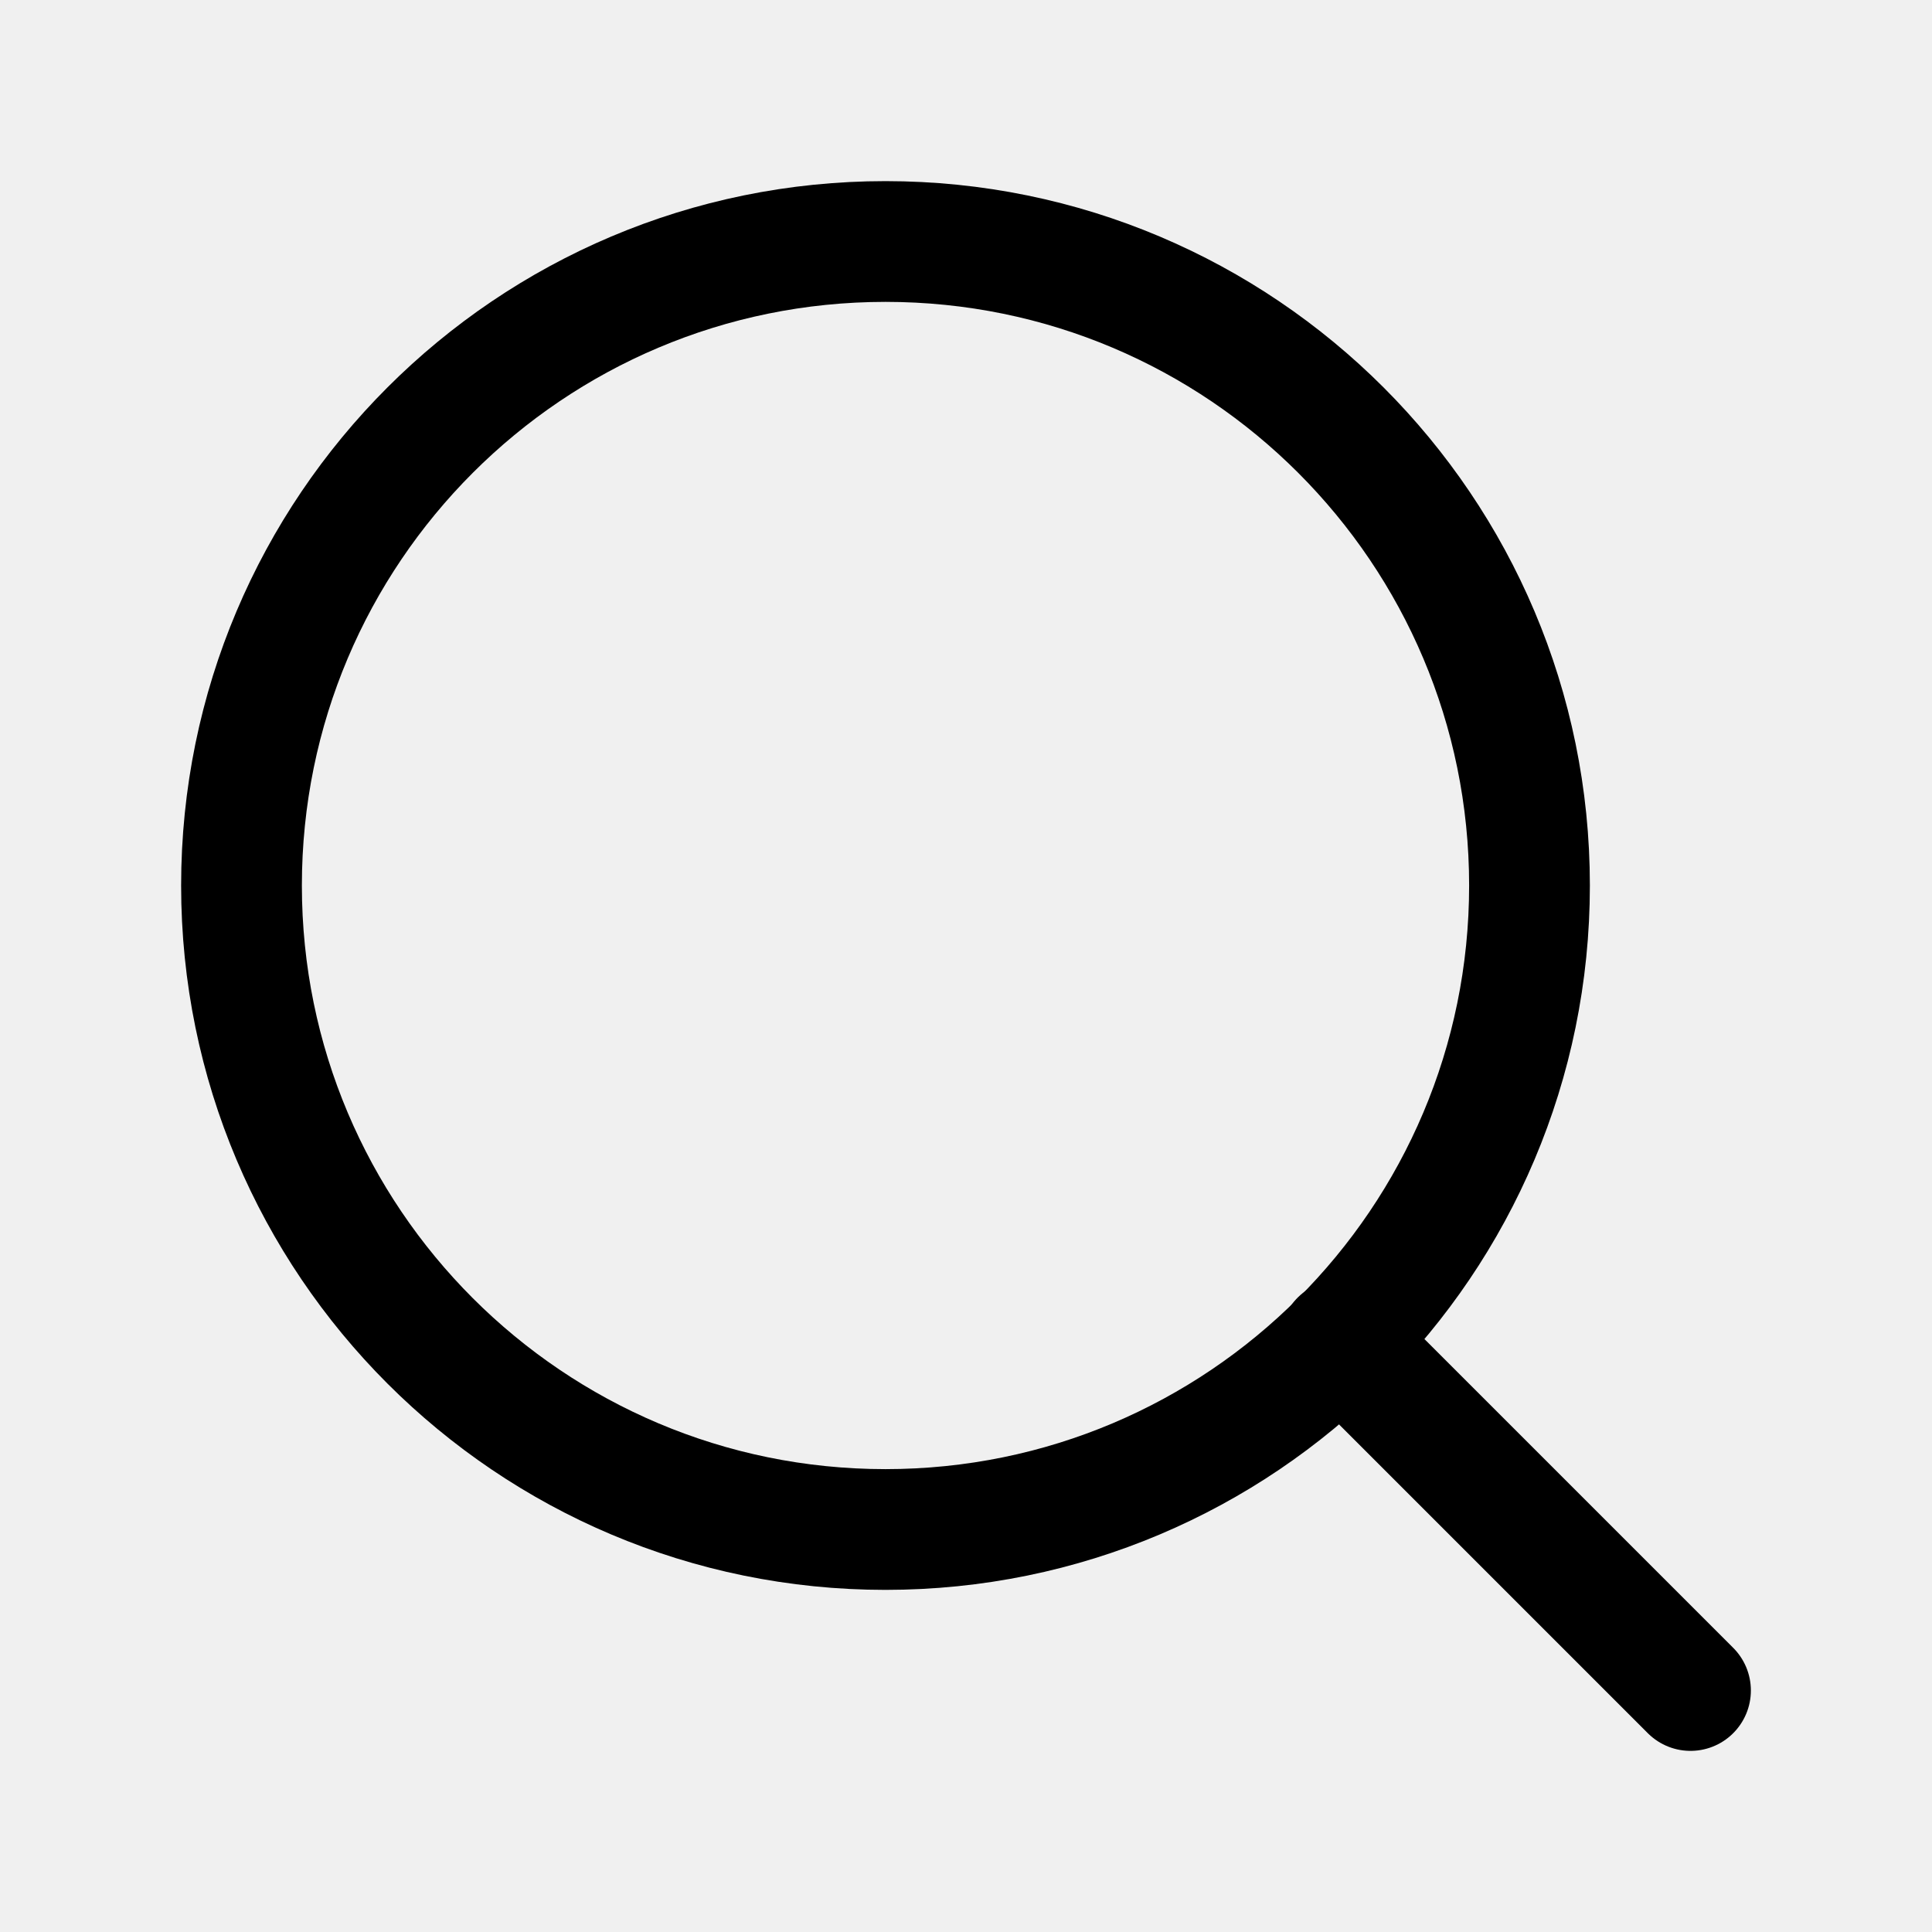
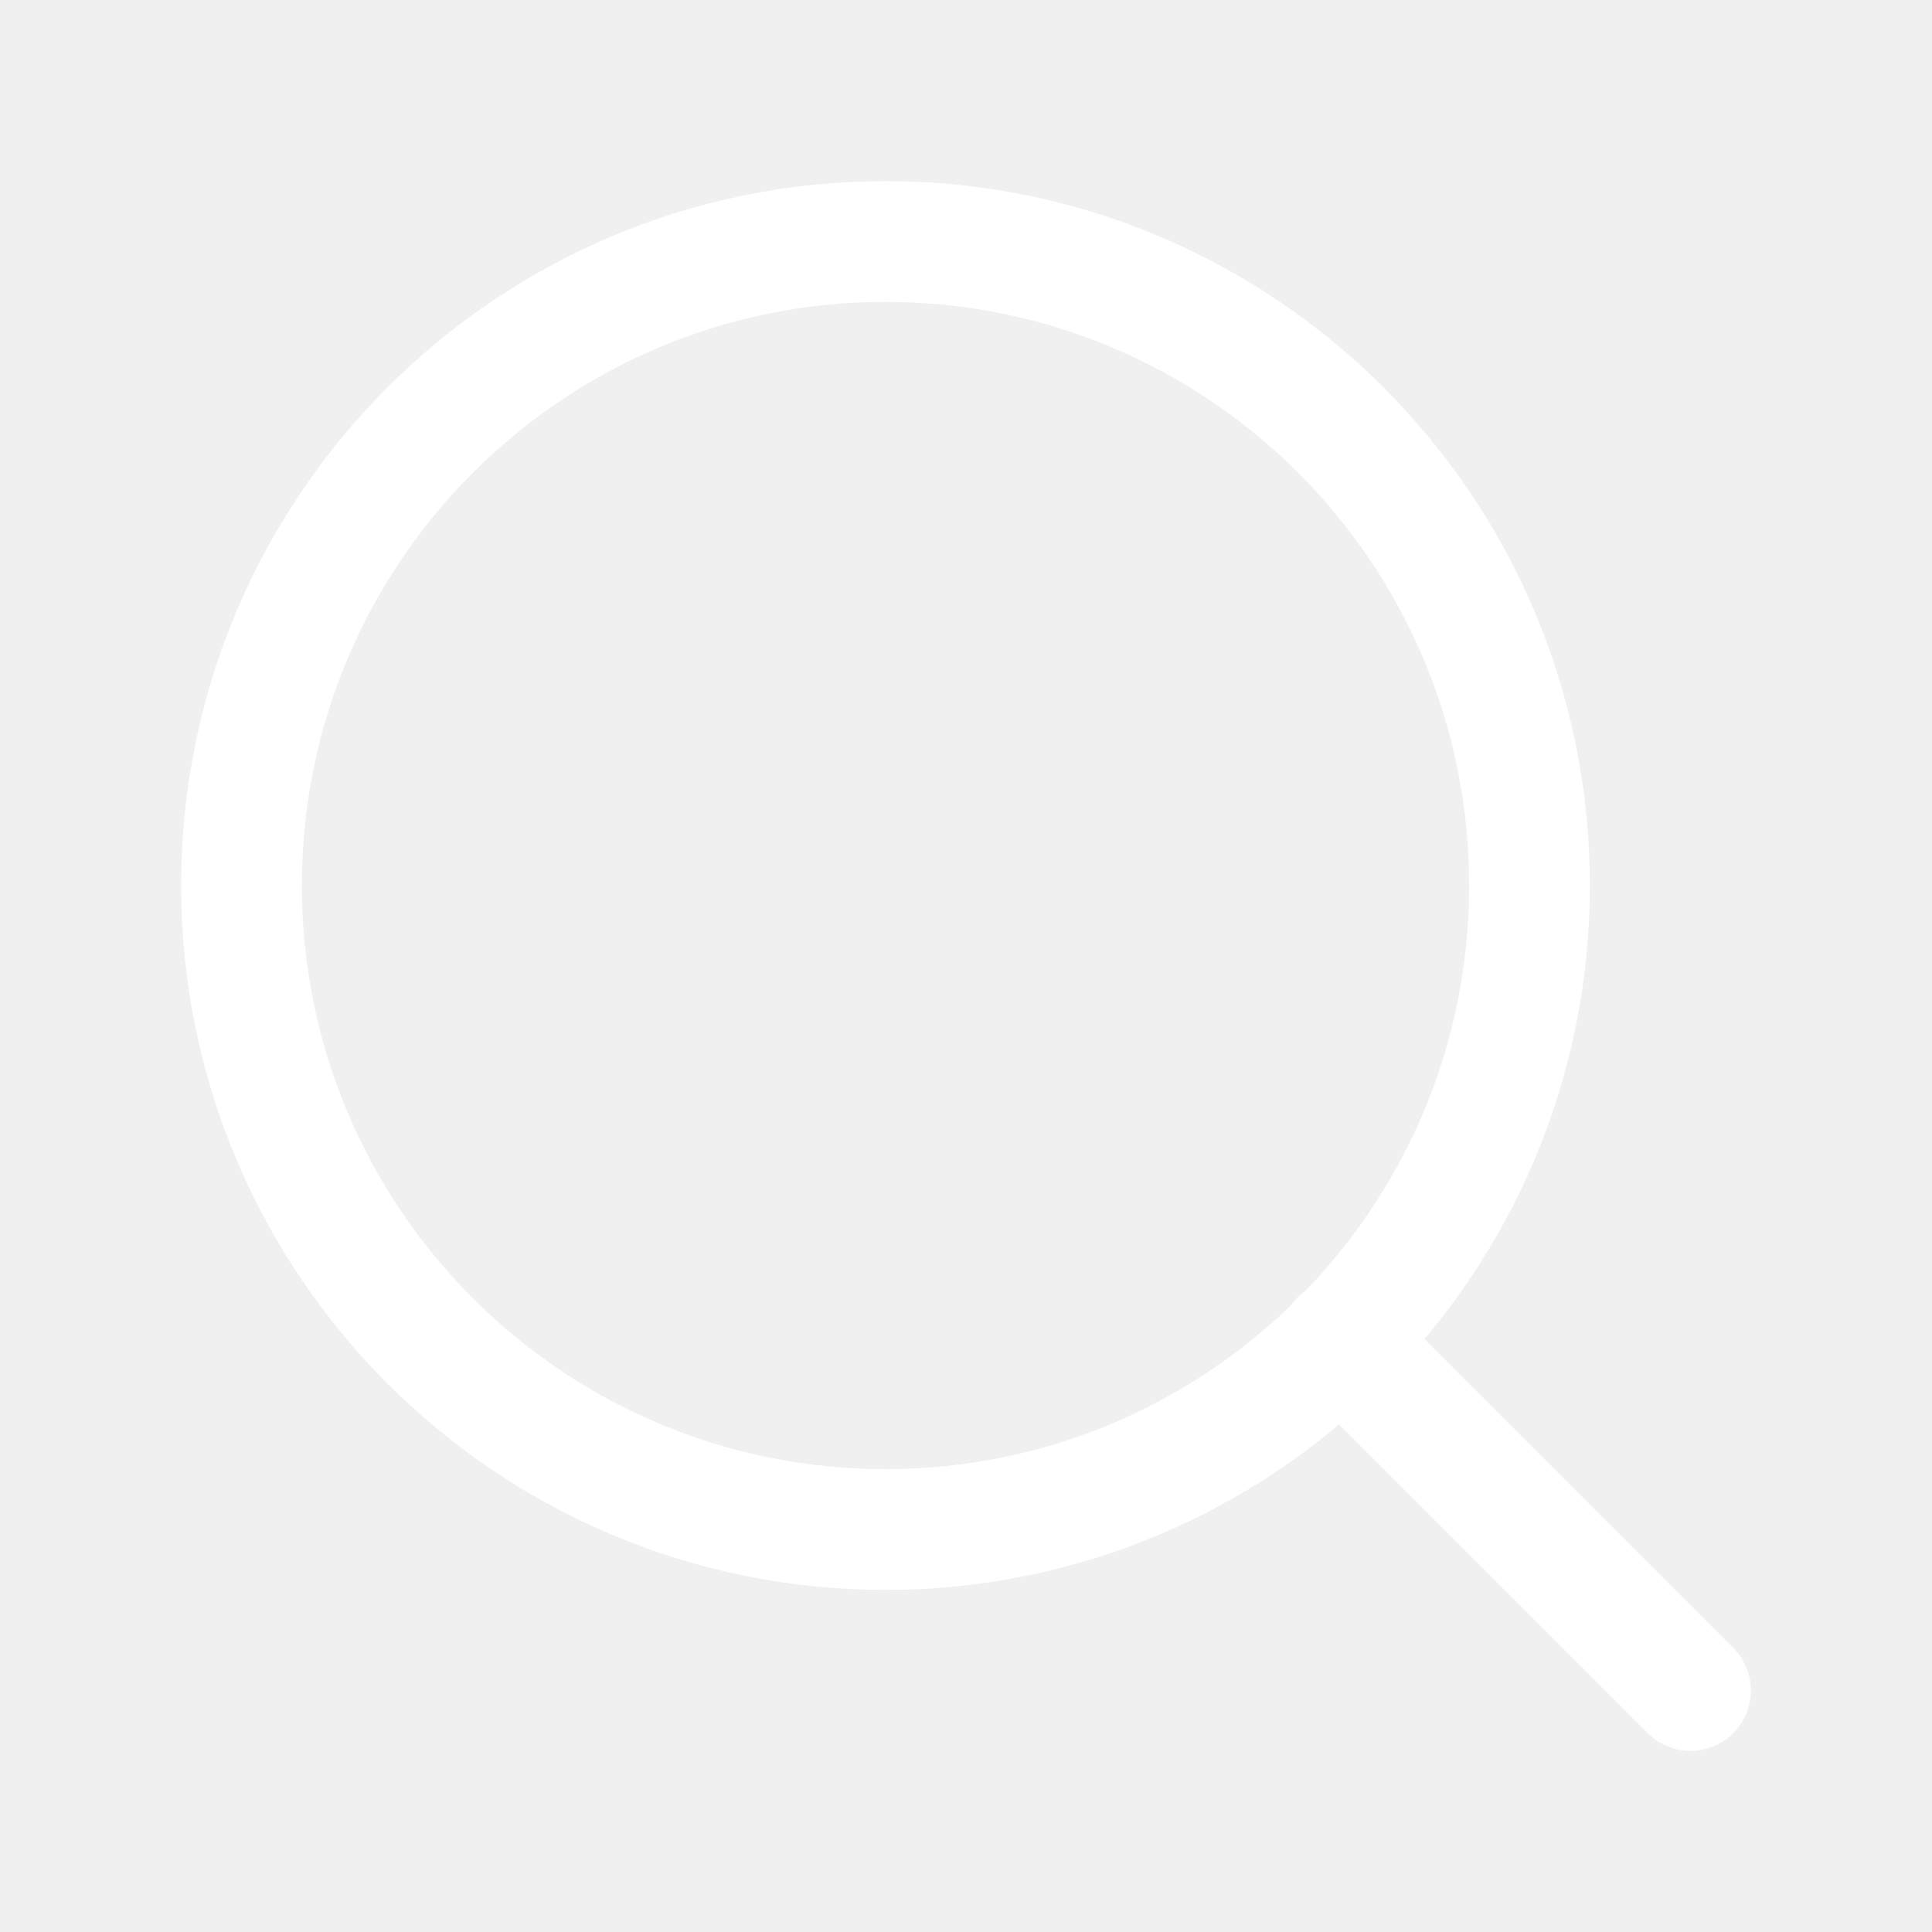
- <svg xmlns="http://www.w3.org/2000/svg" width="24" height="24" viewBox="0 0 24 24" fill="none" stroke="#000" stroke-width="1.5" stroke-linecap="round" stroke-linejoin="round" class="feather feather-search">
+ <svg xmlns="http://www.w3.org/2000/svg" width="24" height="24" viewBox="0 0 24 24" fill="none" stroke="#fff" stroke-width="1.5" stroke-linecap="round" stroke-linejoin="round" class="feather feather-search">
  <circle cx="11" cy="11" r="8" />
  <line x1="21" y1="21" x2="16.65" y2="16.65" />
</svg>
